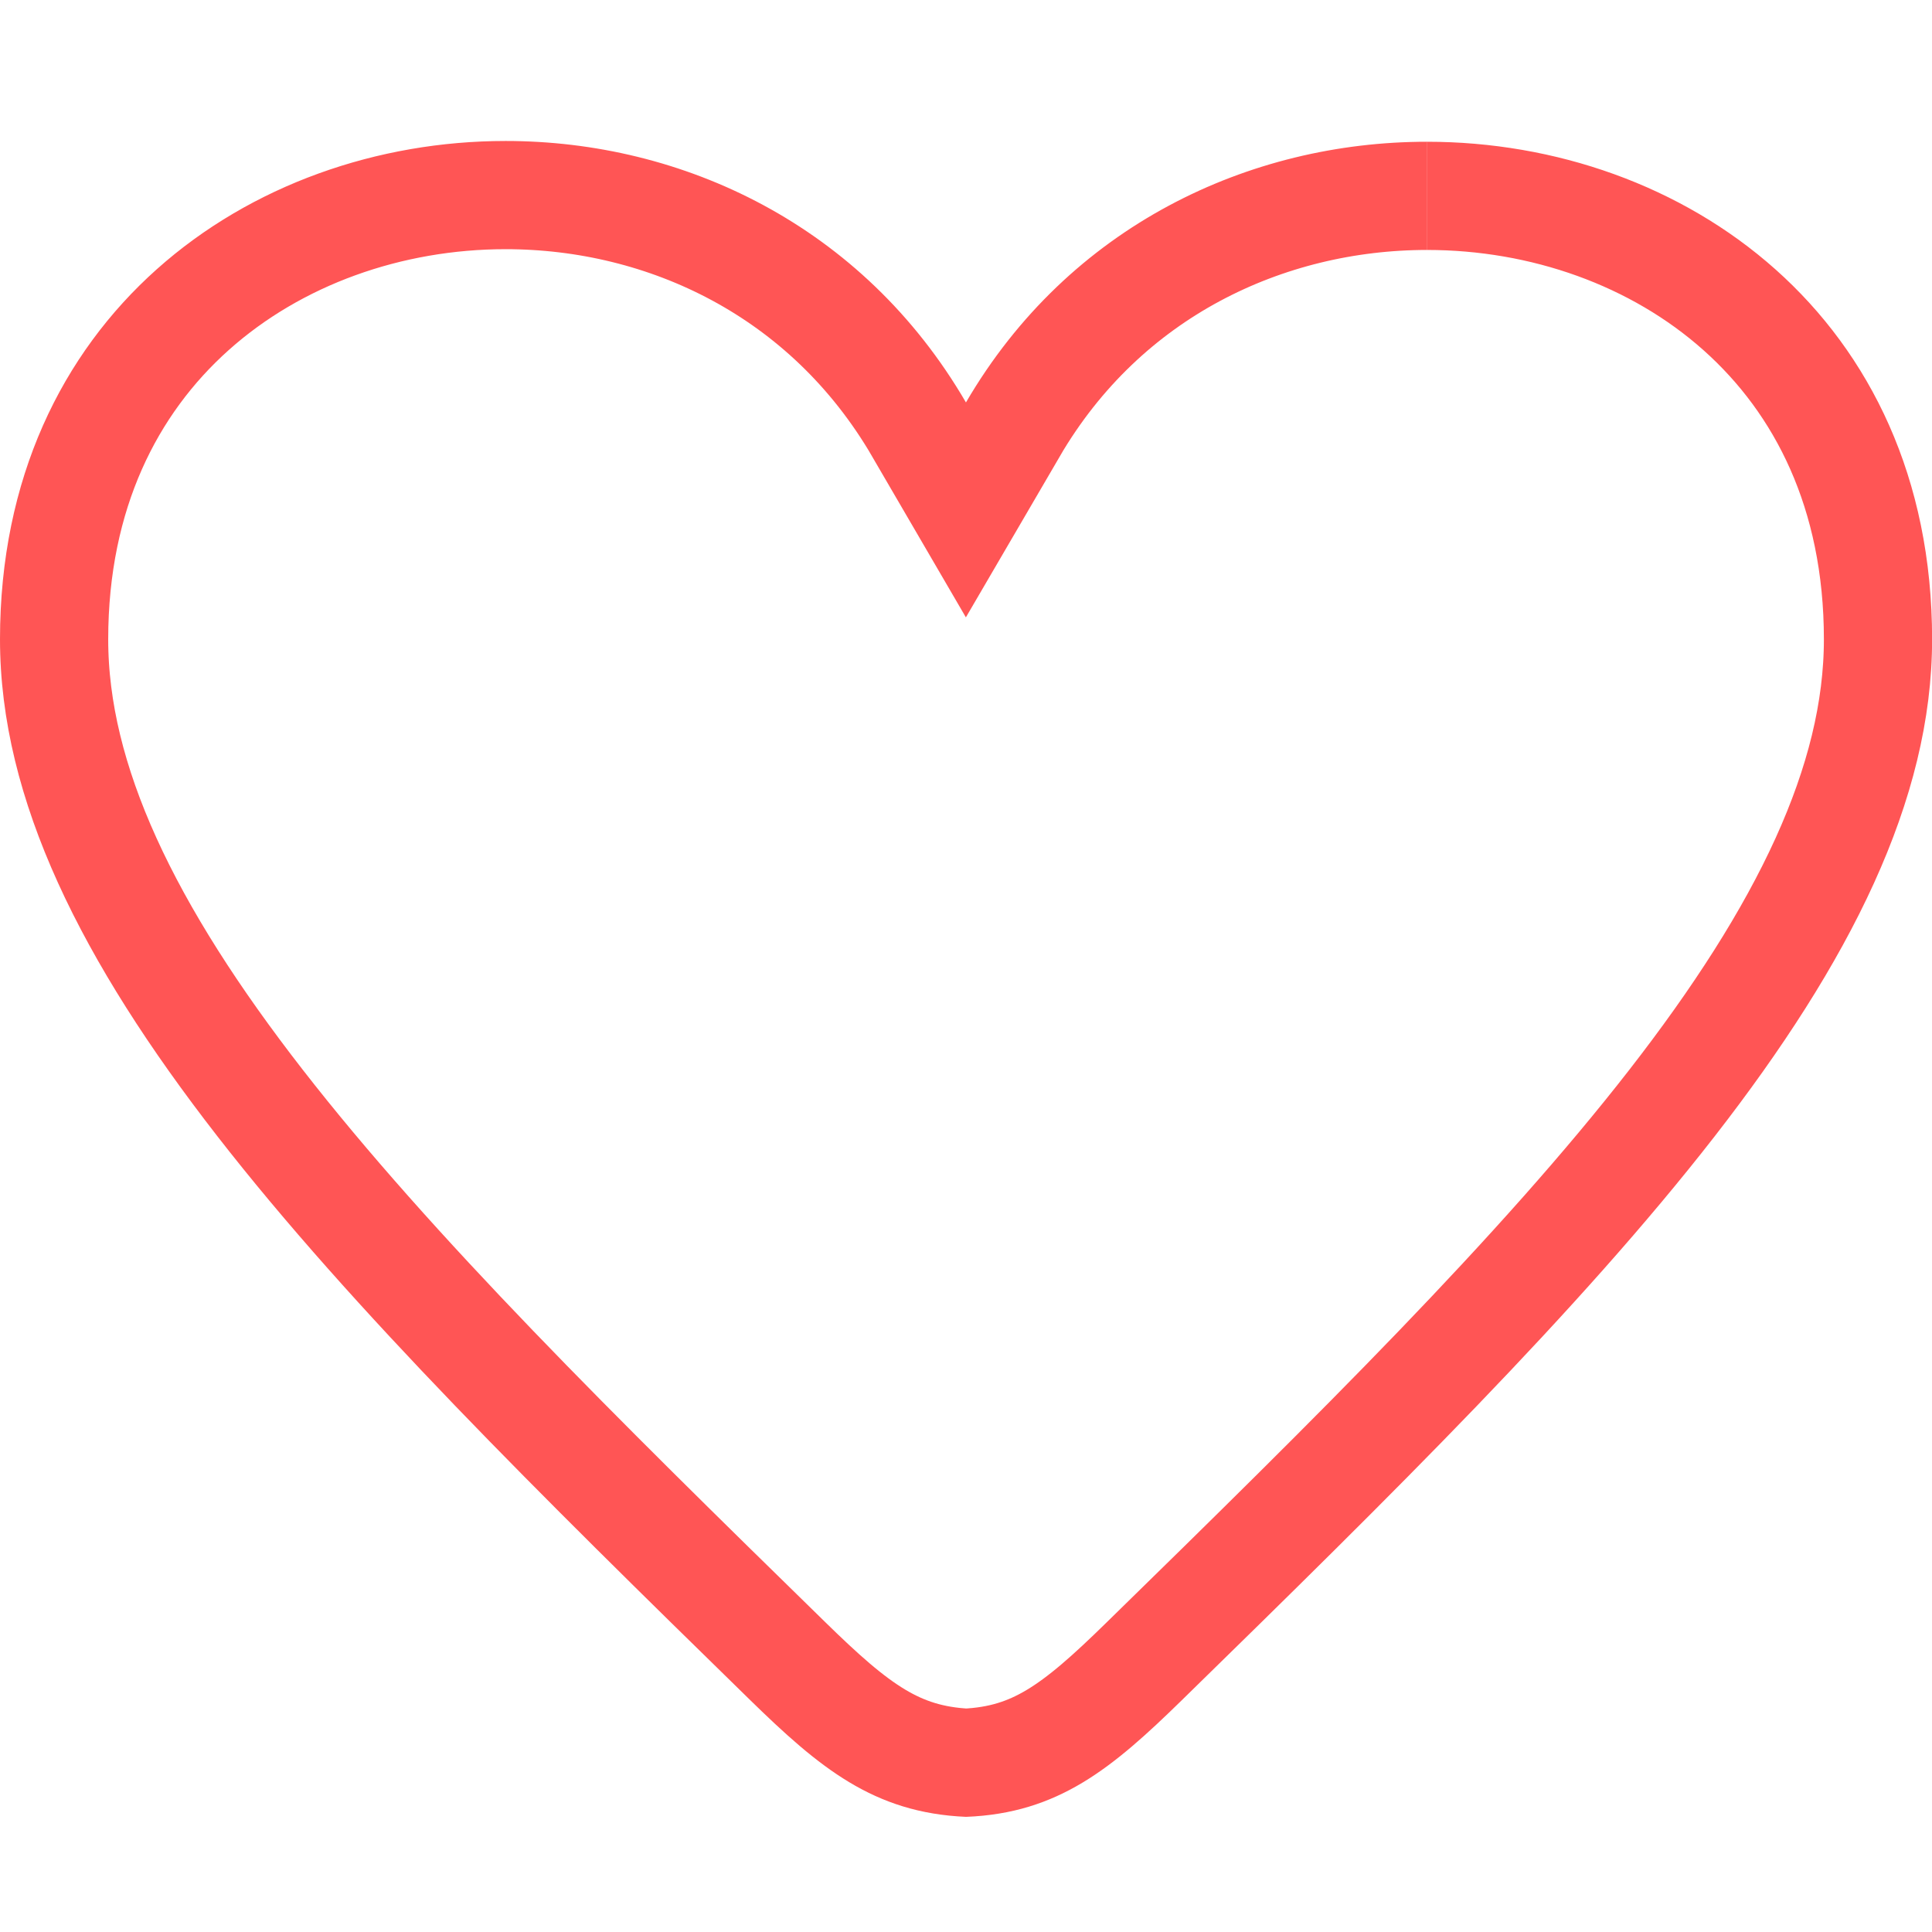
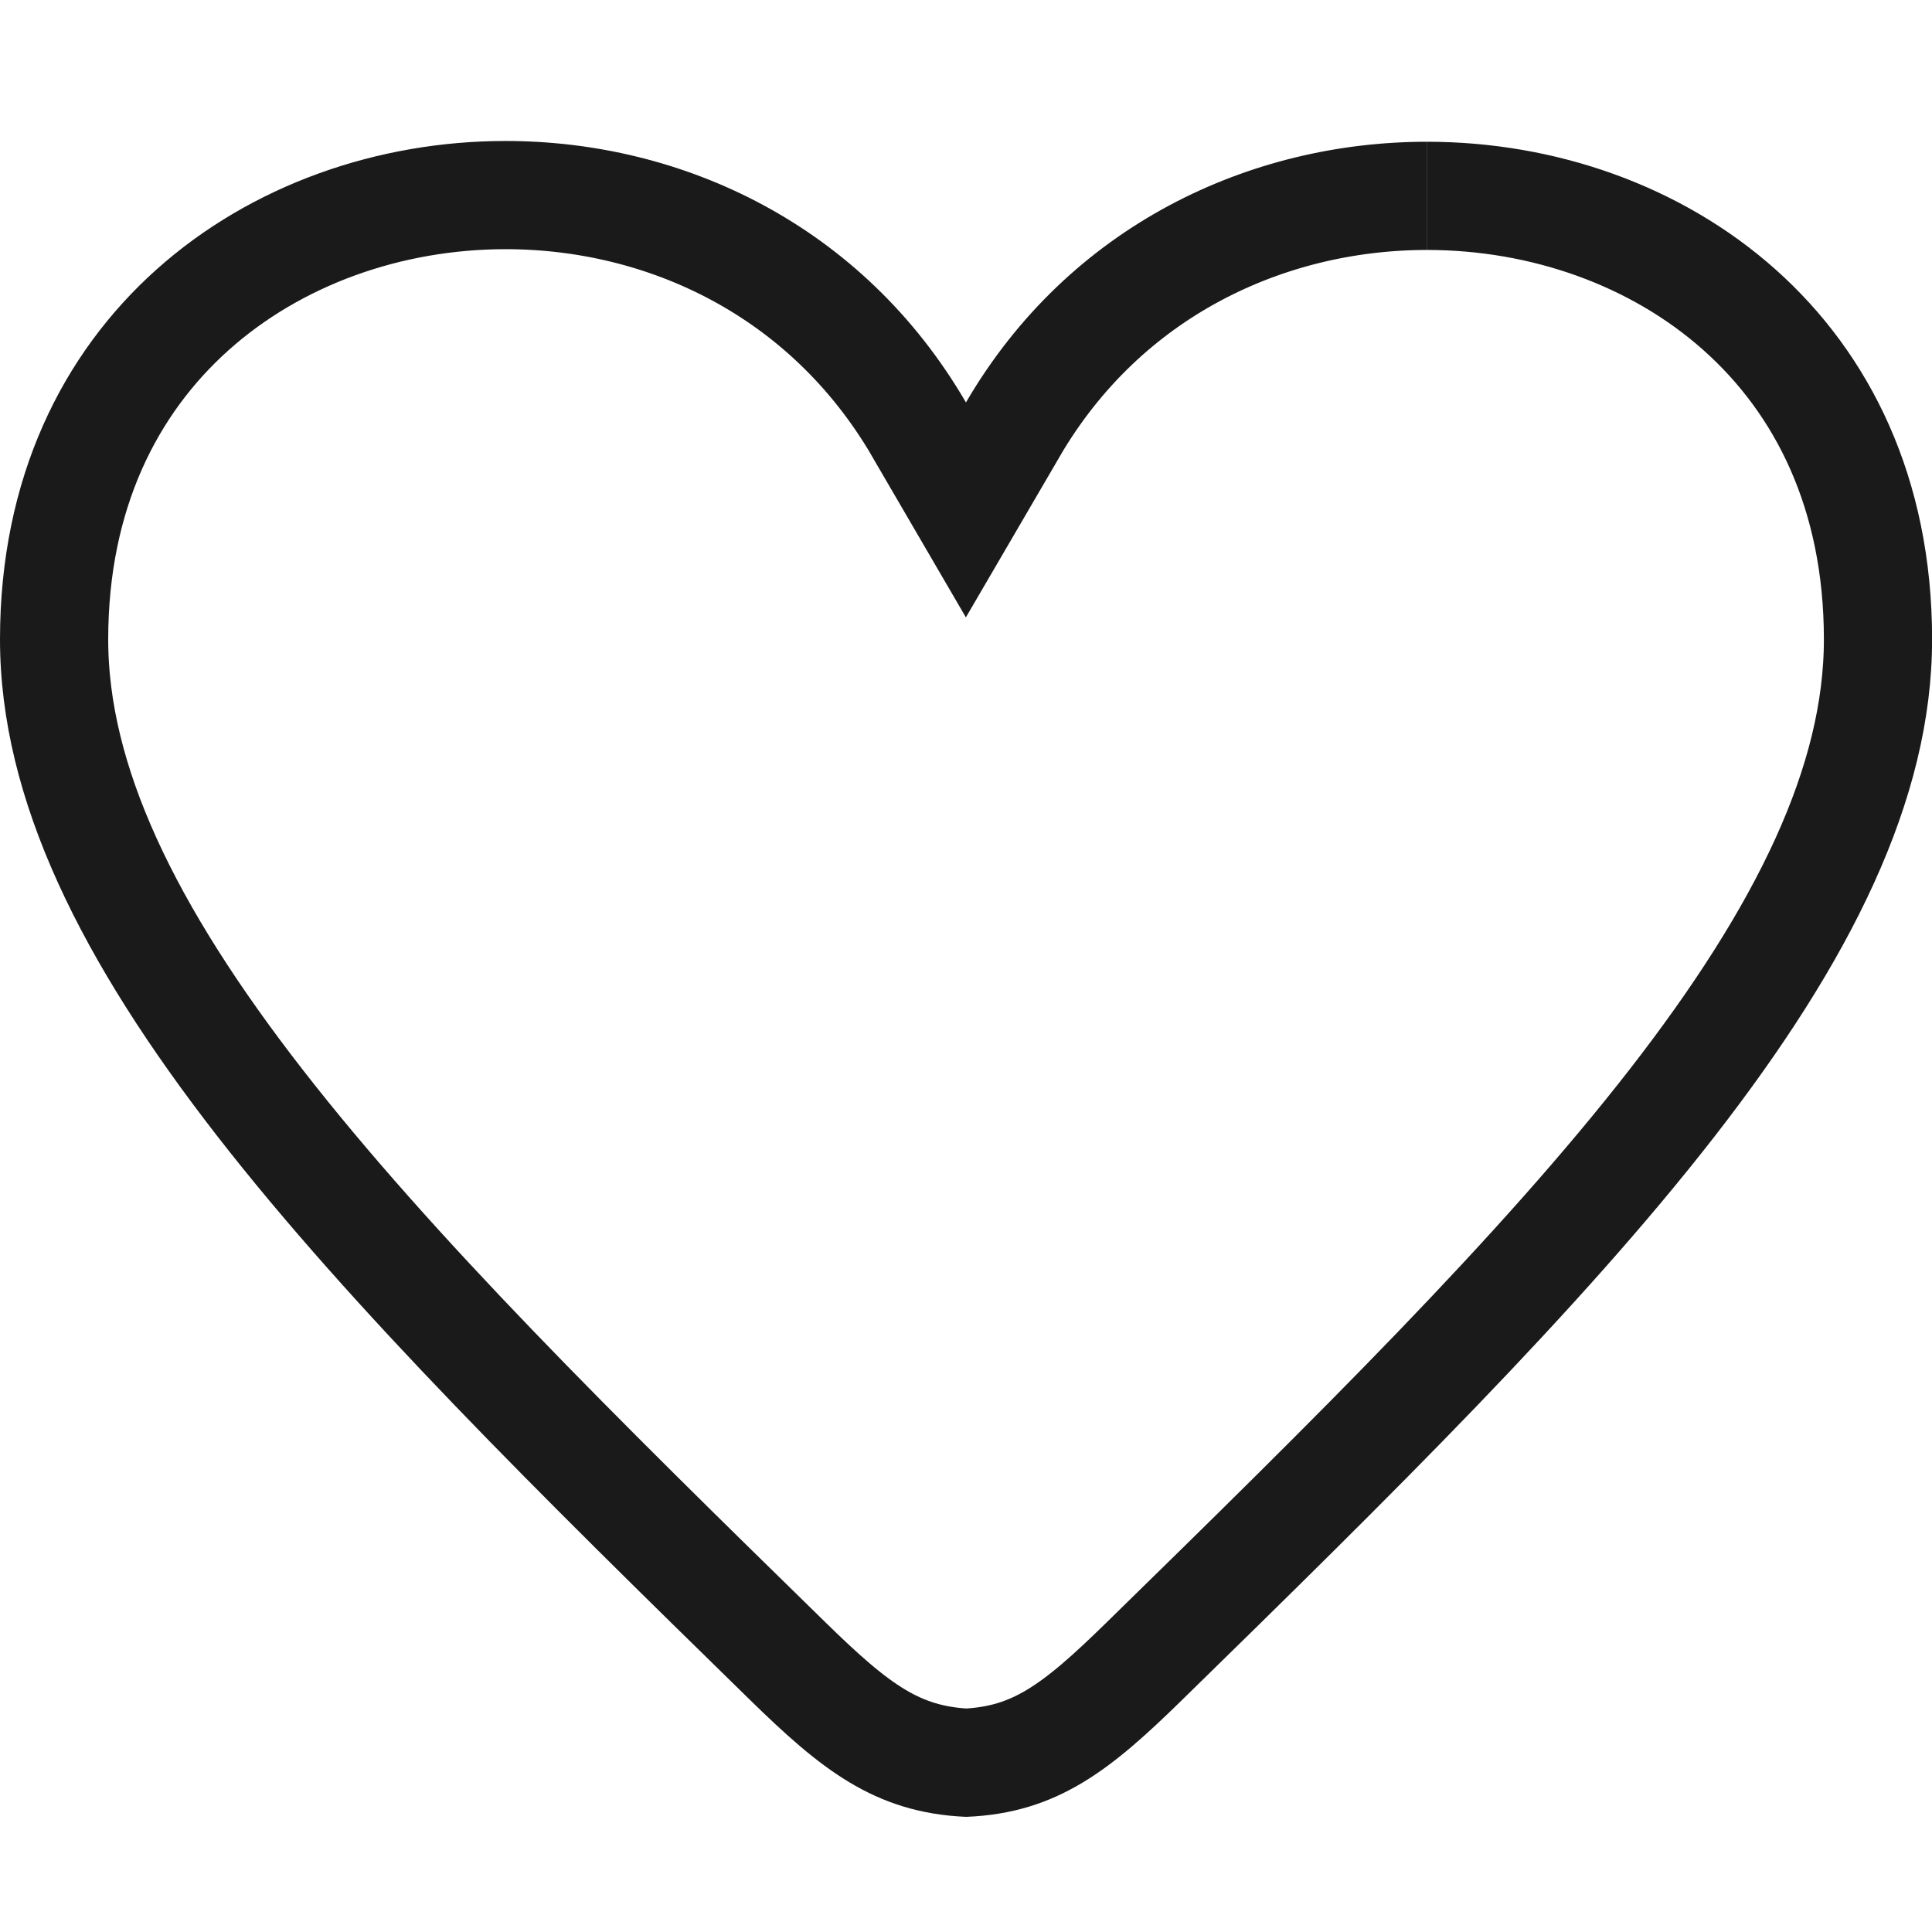
<svg xmlns="http://www.w3.org/2000/svg" width="19.899" height="19.899" version="1.1" id="svg76" style="clip-rule:evenodd;fill-rule:evenodd">
  <defs id="defs80">
    <clipPath clipPathUnits="userSpaceOnUse" id="clipPath2041">
      <path d="m 14.697,1.46 c -1.827,0 -3.686,0.864 -4.748,2.685 C 8.884,2.316 7.029,1.452 5.208,1.452 2.569,1.452 0,3.265 0,6.585 0,9.897 3.391,13.273 7.716,17.5 c 0.722,0.706 1.281,1.172 2.234,1.213 0.949,-0.037 1.504,-0.499 2.223,-1.202 4.33,-4.232 7.727,-7.611 7.727,-10.926 0,-3.326 -2.566,-5.125 -5.202,-5.125" id="path2043" style="fill:none;fill-opacity:1;stroke:#1a1a1a;stroke-width:0.829" />
    </clipPath>
  </defs>
-   <path style="fill:none;fill-opacity:1;stroke-width:2.229;stroke:#ff5555;stroke-miterlimit:4;stroke-dasharray:none;stroke-opacity:1" id="path2039" d="m 14.697,1.46 c -1.827,0 -3.686,0.864 -4.748,2.685 C 8.884,2.316 7.029,1.452 5.208,1.452 2.569,1.452 0,3.265 0,6.585 0,9.897 3.391,13.273 7.716,17.5 c 0.722,0.706 1.281,1.172 2.234,1.213 0.949,-0.037 1.504,-0.499 2.223,-1.202 4.33,-4.232 7.727,-7.611 7.727,-10.926 0,-3.326 -2.566,-5.125 -5.202,-5.125" clip-path="url(#clipPath2041)" />
+   <path style="fill:none;fill-opacity:1;stroke-width:2.229;stroke:#1a1a1a;stroke-miterlimit:4;stroke-dasharray:none;stroke-opacity:1" id="path2039" d="m 14.697,1.46 c -1.827,0 -3.686,0.864 -4.748,2.685 C 8.884,2.316 7.029,1.452 5.208,1.452 2.569,1.452 0,3.265 0,6.585 0,9.897 3.391,13.273 7.716,17.5 c 0.722,0.706 1.281,1.172 2.234,1.213 0.949,-0.037 1.504,-0.499 2.223,-1.202 4.33,-4.232 7.727,-7.611 7.727,-10.926 0,-3.326 -2.566,-5.125 -5.202,-5.125" clip-path="url(#clipPath2041)" />
</svg>
